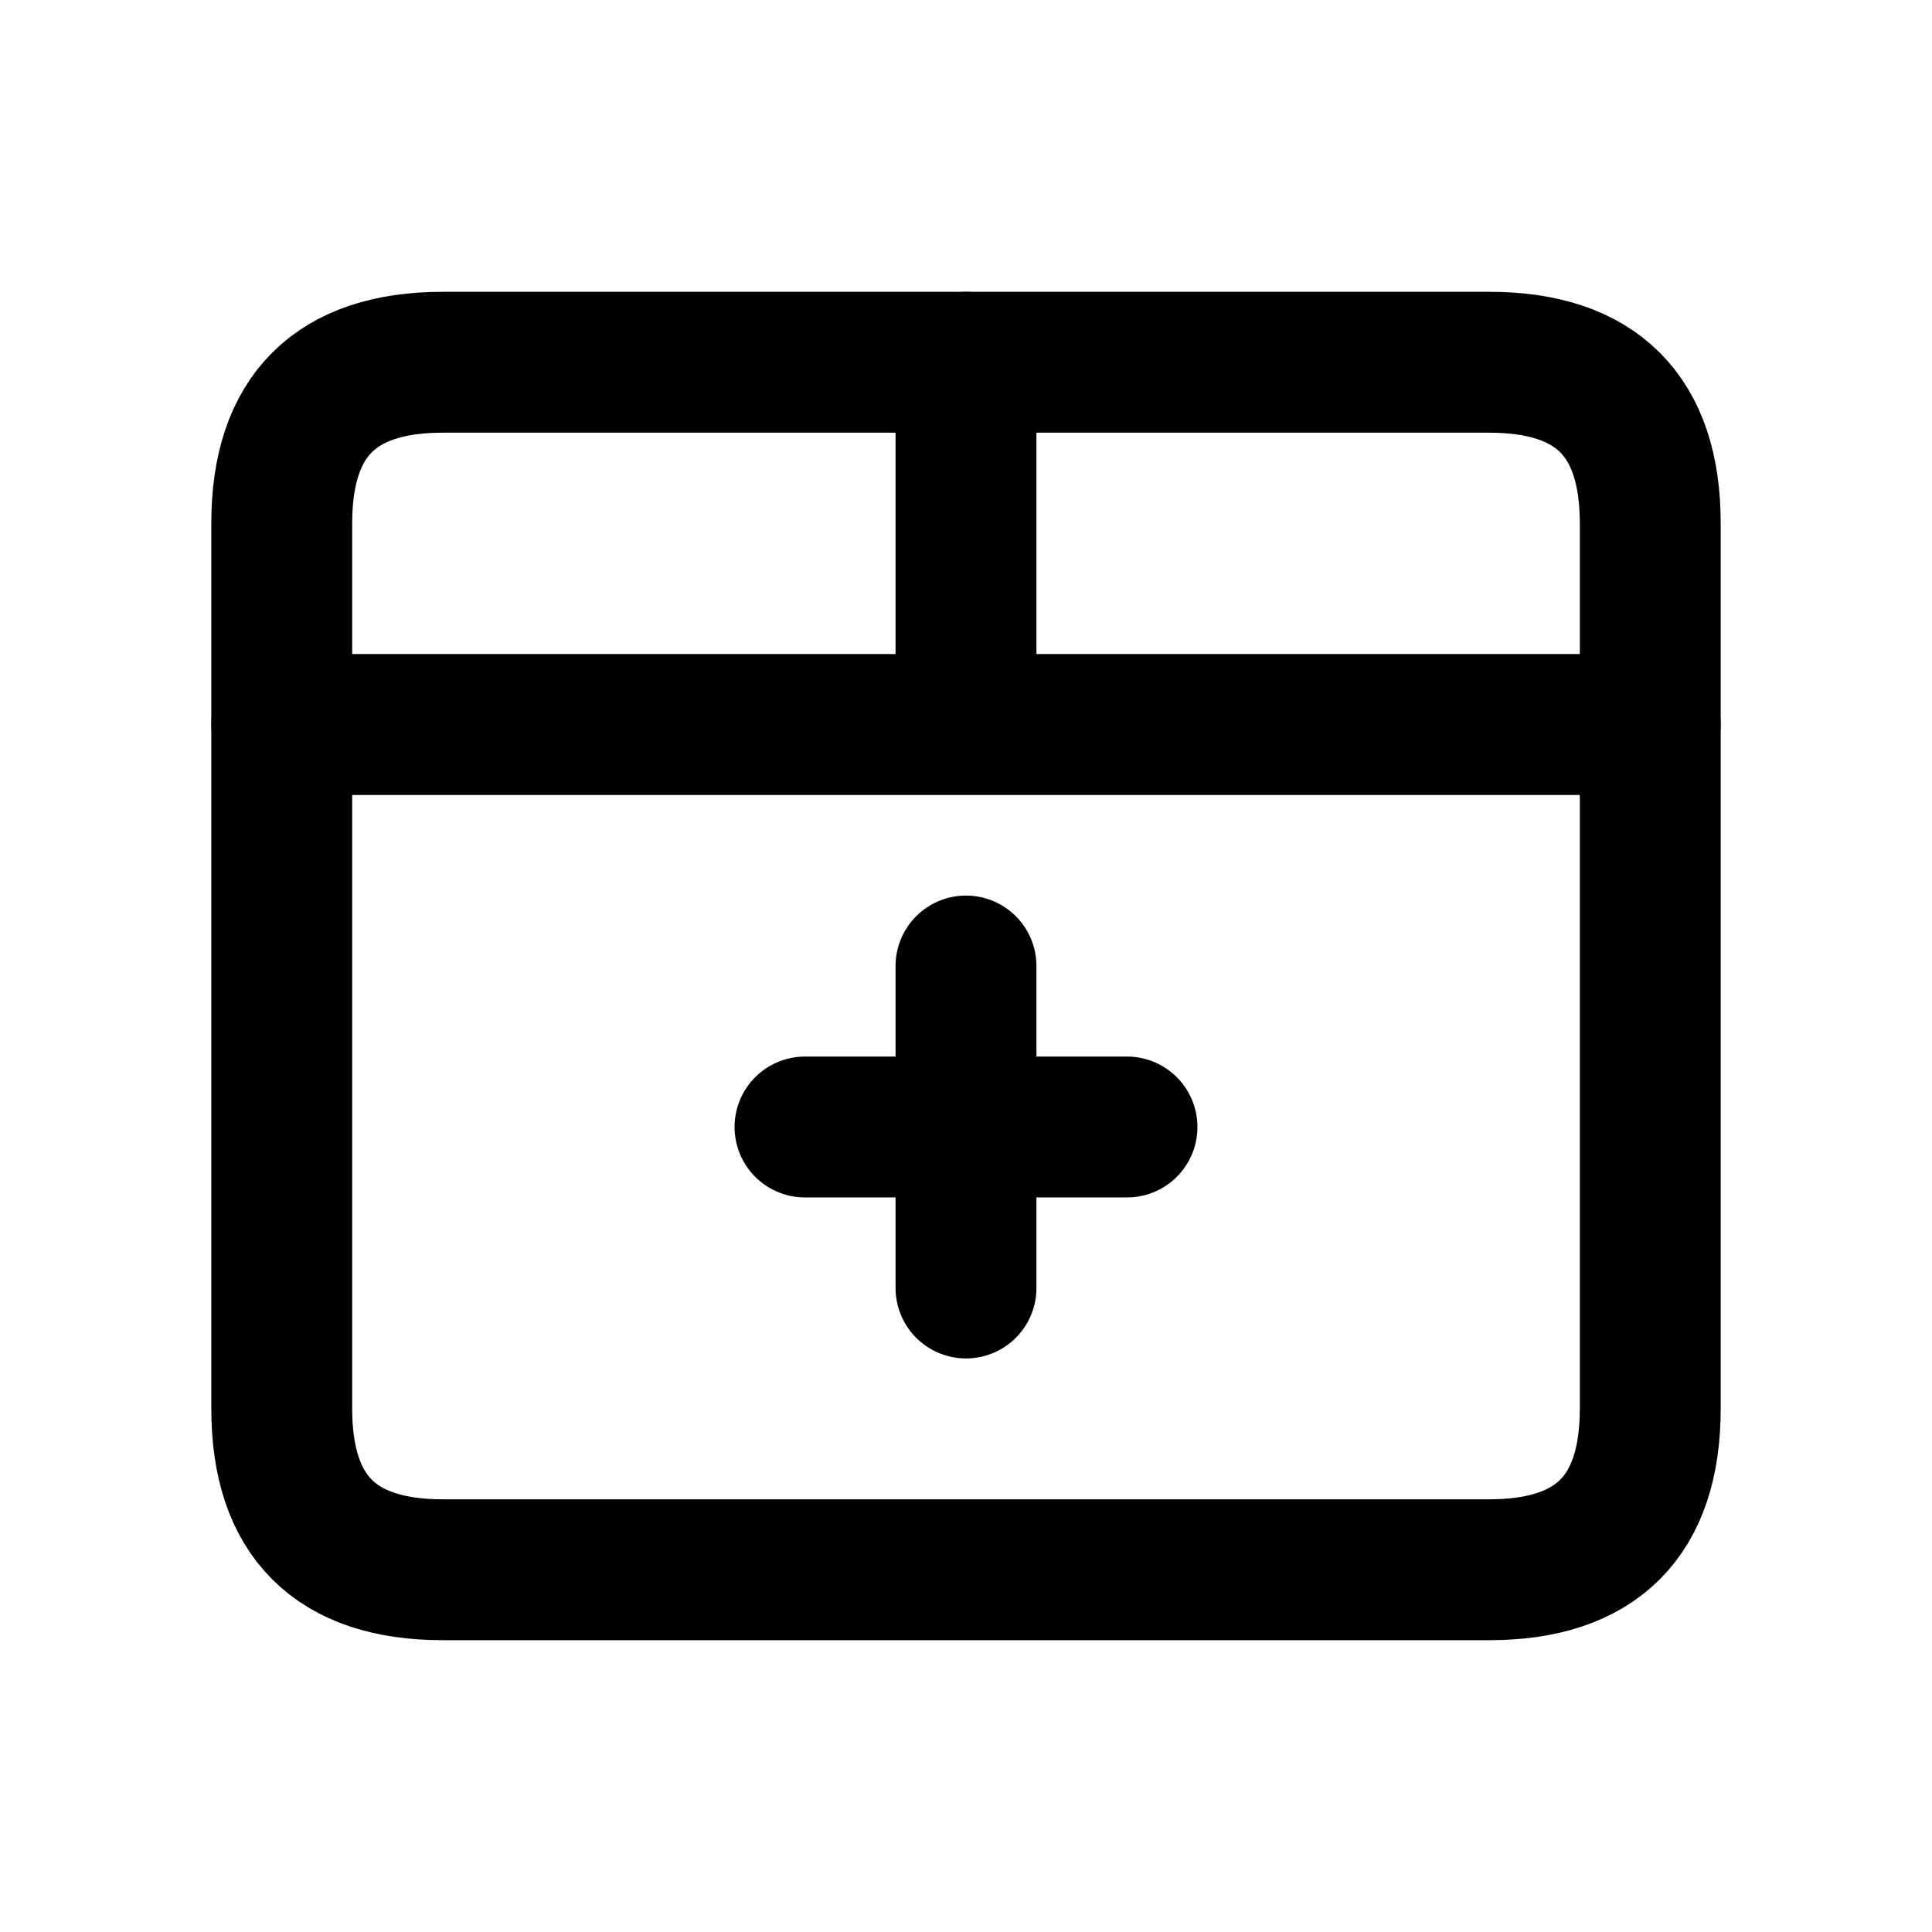
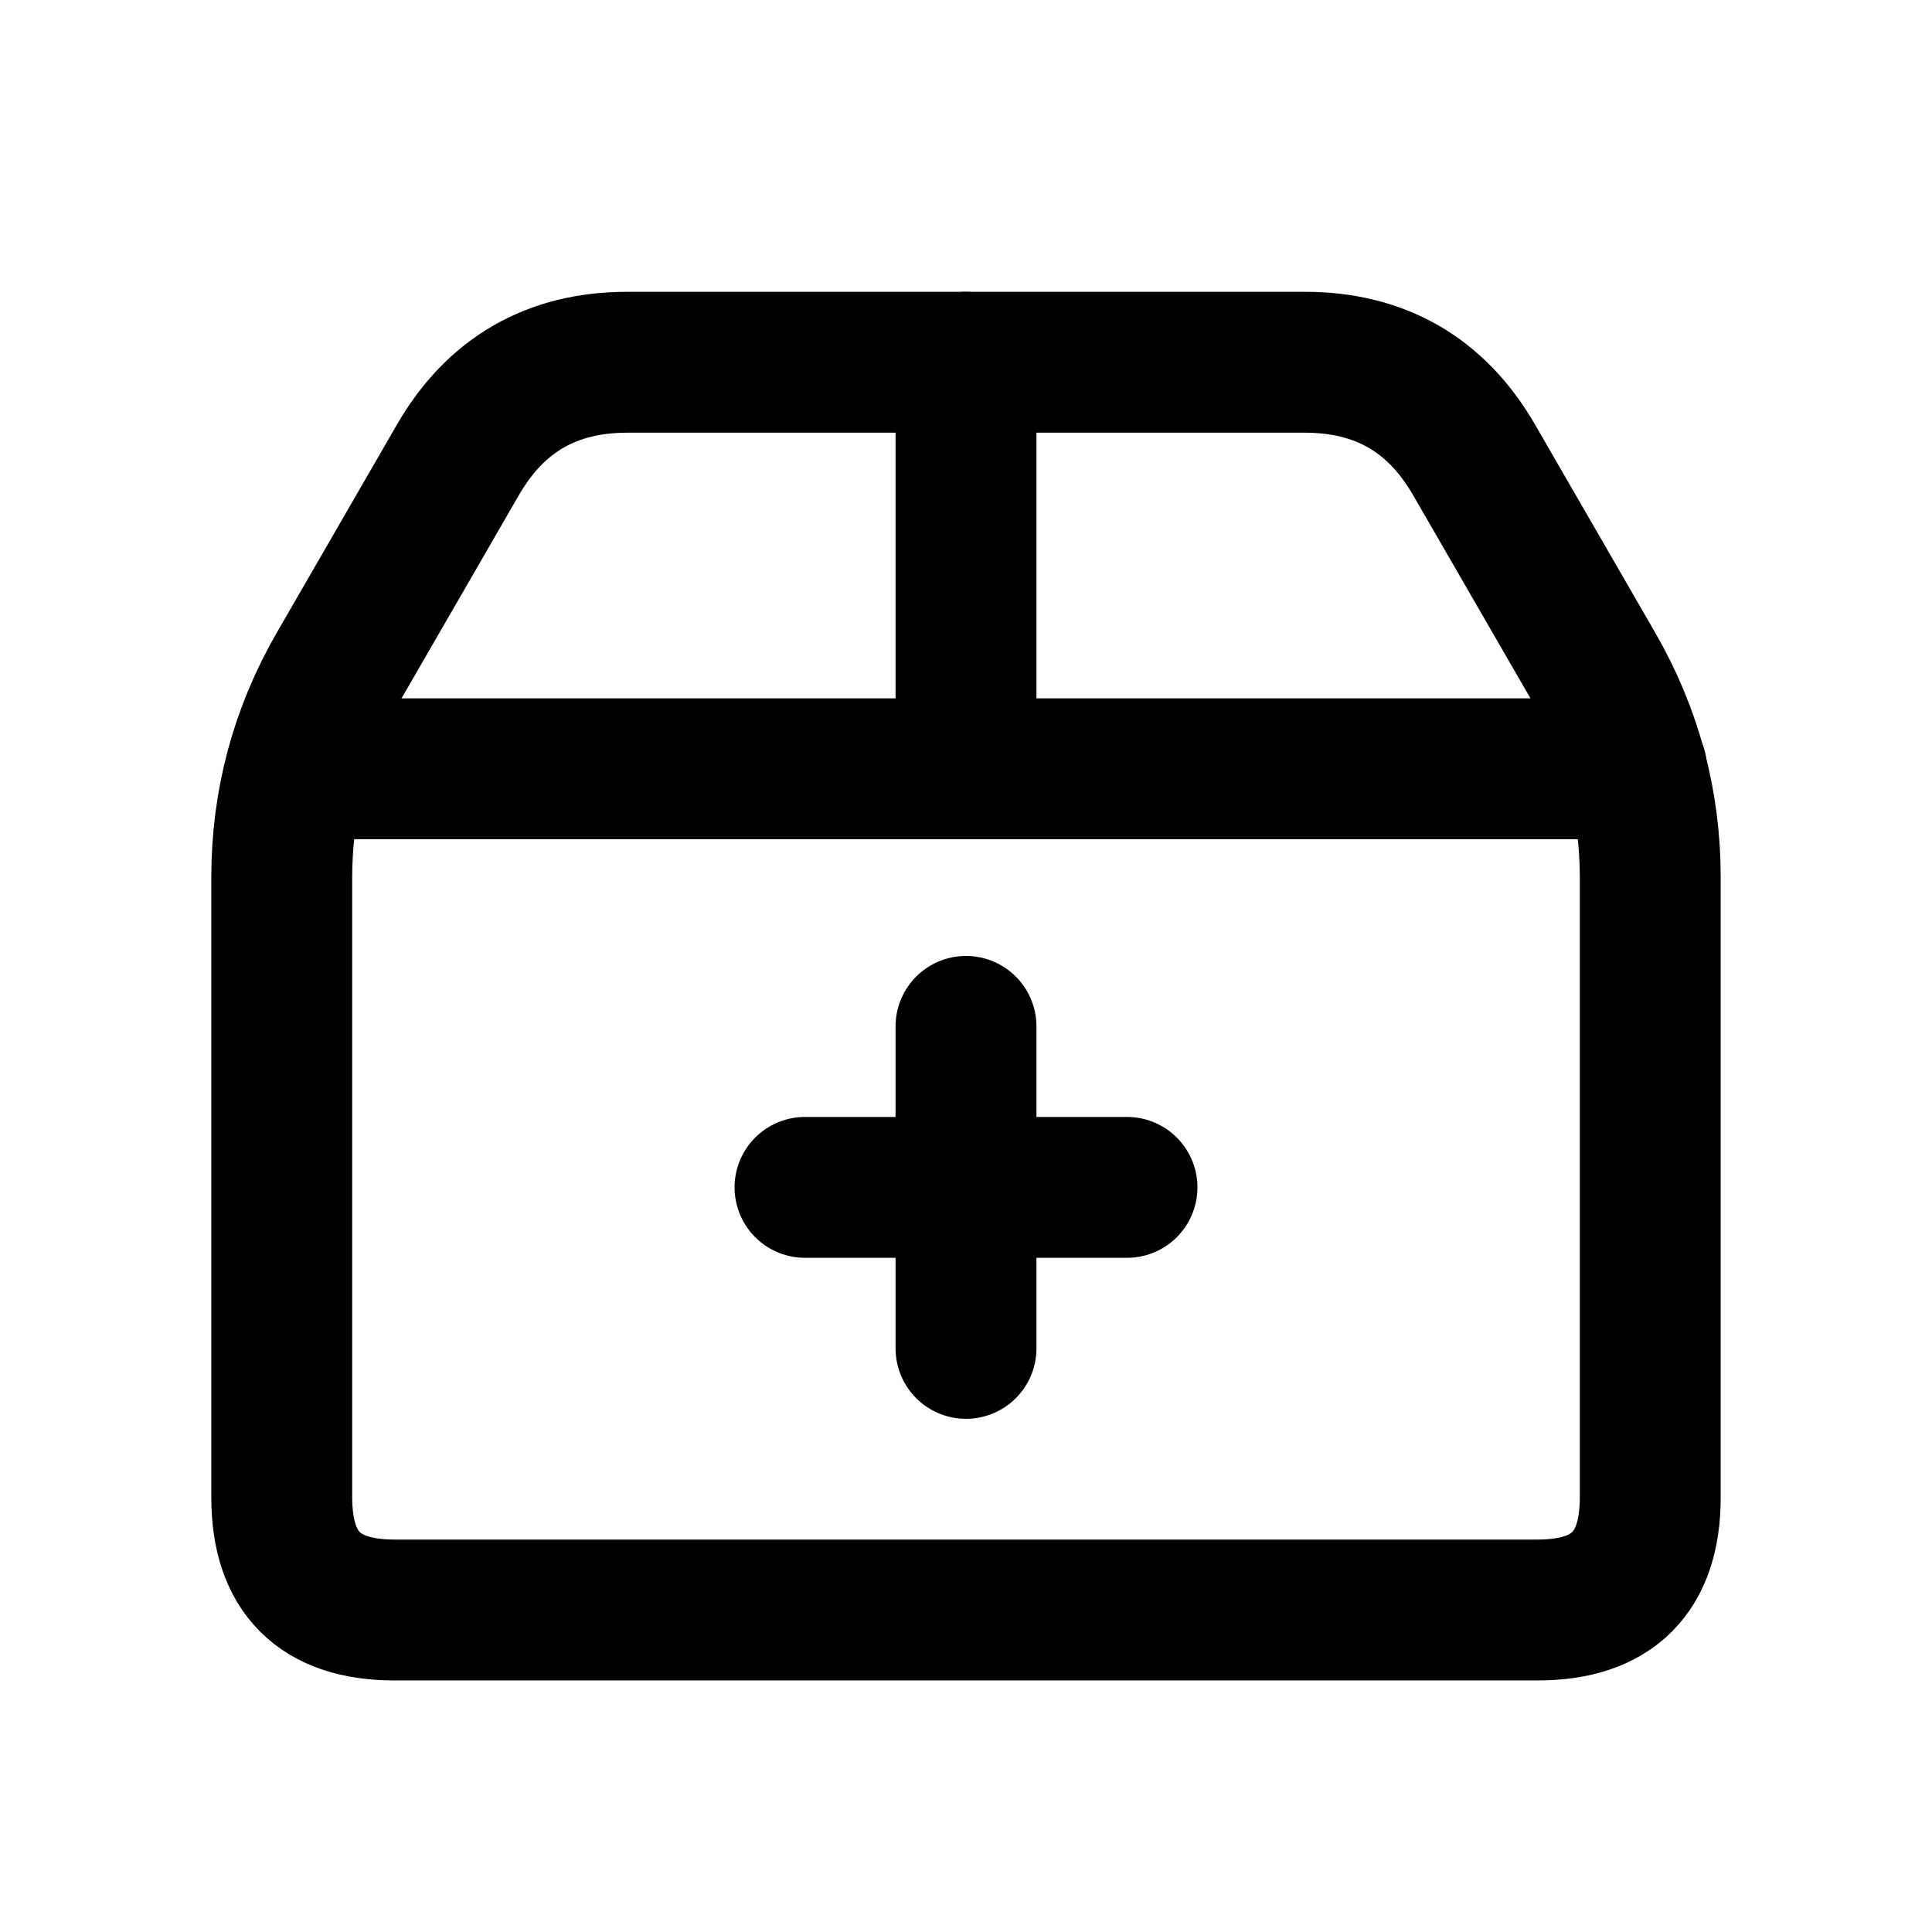
<svg xmlns="http://www.w3.org/2000/svg" viewBox="0 0 24 24" width="24" height="24" fill="none" stroke="currentColor" stroke-width="1.75" stroke-linecap="round" stroke-linejoin="round">
-   <path d="M3.5 6.5 Q3.5 4.5 5.5 4.5 L18.5 4.5 Q20.5 4.5 20.5 6.5 L20.5 17.5 Q20.5 19.5 18.5 19.5 L5.5 19.5 Q3.5 19.5 3.5 17.5 Z" />
-   <path d="M3.5 9 L 20.5 9 M12 4.5 L 12 9" />
-   <path d="M12 12 L 12 16 M10 14 L 14 14" />
+   <path d="M3.5 10.9 Q3.5 9.5 4.2 8.29 L5.69 5.71 Q6.39 4.5 7.79 4.5 L16.21 4.5 Q17.61 4.5 18.31 5.71 L19.8 8.29 Q20.5 9.5 20.5 10.9 L20.5 18.6 Q20.5 20 19.1 20 L4.9 20 Q3.5 20 3.5 18.6 Z" />
+   <path d="M3.68 9.55  L20.33 9.55" />
+   <path d="M12 4.5 L 12 9.5" />
+   <path d="M12 12.75 L 12 16.75 M10 14.75 L 14 14.75" />
</svg>
